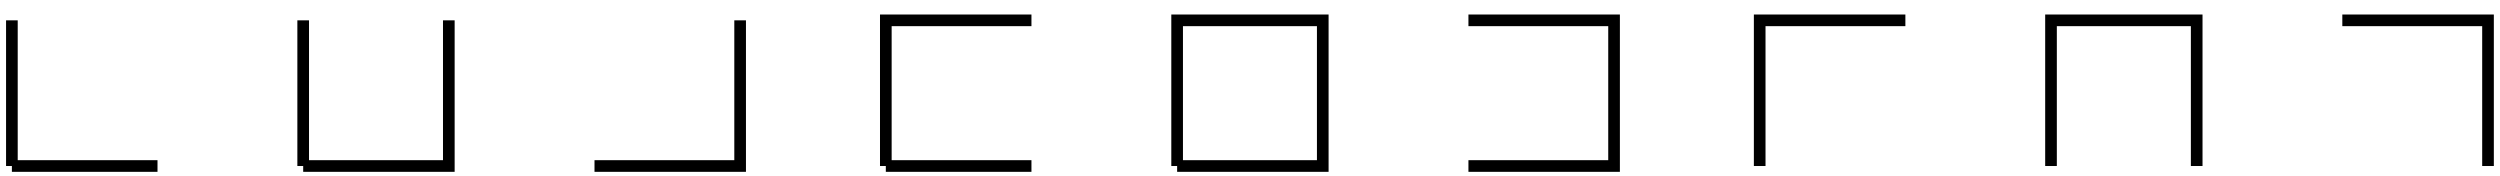
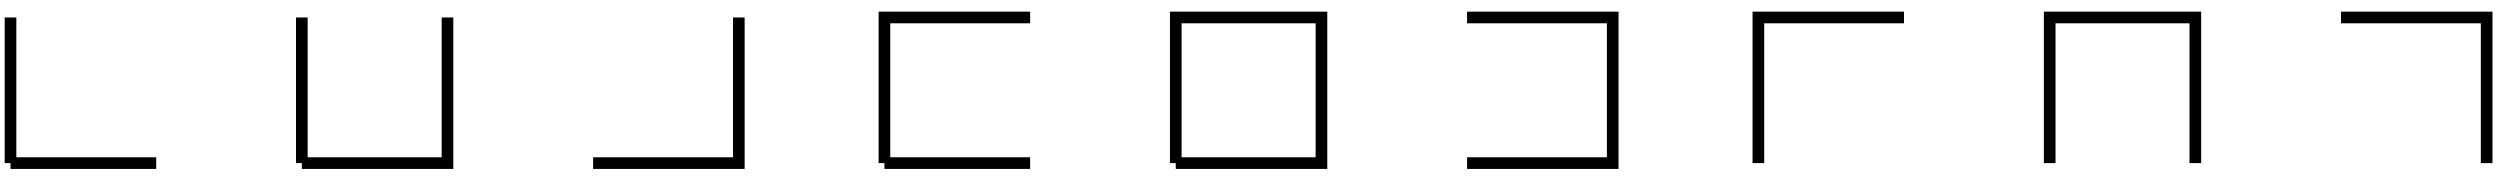
<svg xmlns="http://www.w3.org/2000/svg" width="171pt" height="12pt" viewBox="0 0 171 12" version="1.1">
  <g id="surface1">
-     <path style="fill:none;stroke-width:0.797;stroke-linecap:butt;stroke-linejoin:miter;stroke:rgb(0%,0%,0%);stroke-opacity:1;stroke-miterlimit:10;" d="M 0.001 -0 L 9.961 -0 M 0.001 -0 L 0.001 9.964 M 19.926 -0 L 29.887 -0 L 29.887 9.964 M 19.926 9.964 L 19.926 -0 M 39.852 -0 L 49.813 -0 L 49.813 9.964 M 59.778 -0 L 69.739 -0 M 69.739 9.964 L 59.778 9.964 L 59.778 -0 M 79.704 -0 L 89.665 -0 L 89.665 9.964 L 79.704 9.964 L 79.704 -0 M 99.629 -0 L 109.59 -0 L 109.59 9.964 L 99.629 9.964 M 129.516 9.964 L 119.551 9.964 L 119.551 -0 M 149.442 -0 L 149.442 9.964 L 139.477 9.964 L 139.477 -0 M 169.368 -0 L 169.368 9.964 L 159.403 9.964 " transform="matrix(1,0,0,-1,0.812,11.355)" />
+     <path style="fill:none;stroke-width:0.797;stroke-linecap:butt;stroke-linejoin:miter;stroke:rgb(0%,0%,0%);stroke-opacity:1;stroke-miterlimit:10;" d="M -0.001 0.001 L 9.964 0.001 M -0.001 0.001 L -0.001 9.962 M 19.925 0.001 L 29.889 0.001 L 29.889 9.962 M 19.925 9.962 L 19.925 0.001 M 39.85 0.001 L 49.815 0.001 L 49.815 9.962 M 59.776 0.001 L 69.741 0.001 M 69.741 9.962 L 59.776 9.962 L 59.776 0.001 M 79.702 0.001 L 89.667 0.001 L 89.667 9.962 L 79.702 9.962 L 79.702 0.001 M 99.628 0.001 L 109.589 0.001 L 109.589 9.962 L 99.628 9.962 M 129.514 9.962 L 119.553 9.962 L 119.553 0.001 M 149.44 0.001 L 149.44 9.962 L 139.479 9.962 L 139.479 0.001 M 169.366 0.001 L 169.366 9.962 L 159.405 9.962 " transform="matrix(1,0,0,-1,0.72,11.157)" />
  </g>
</svg>
